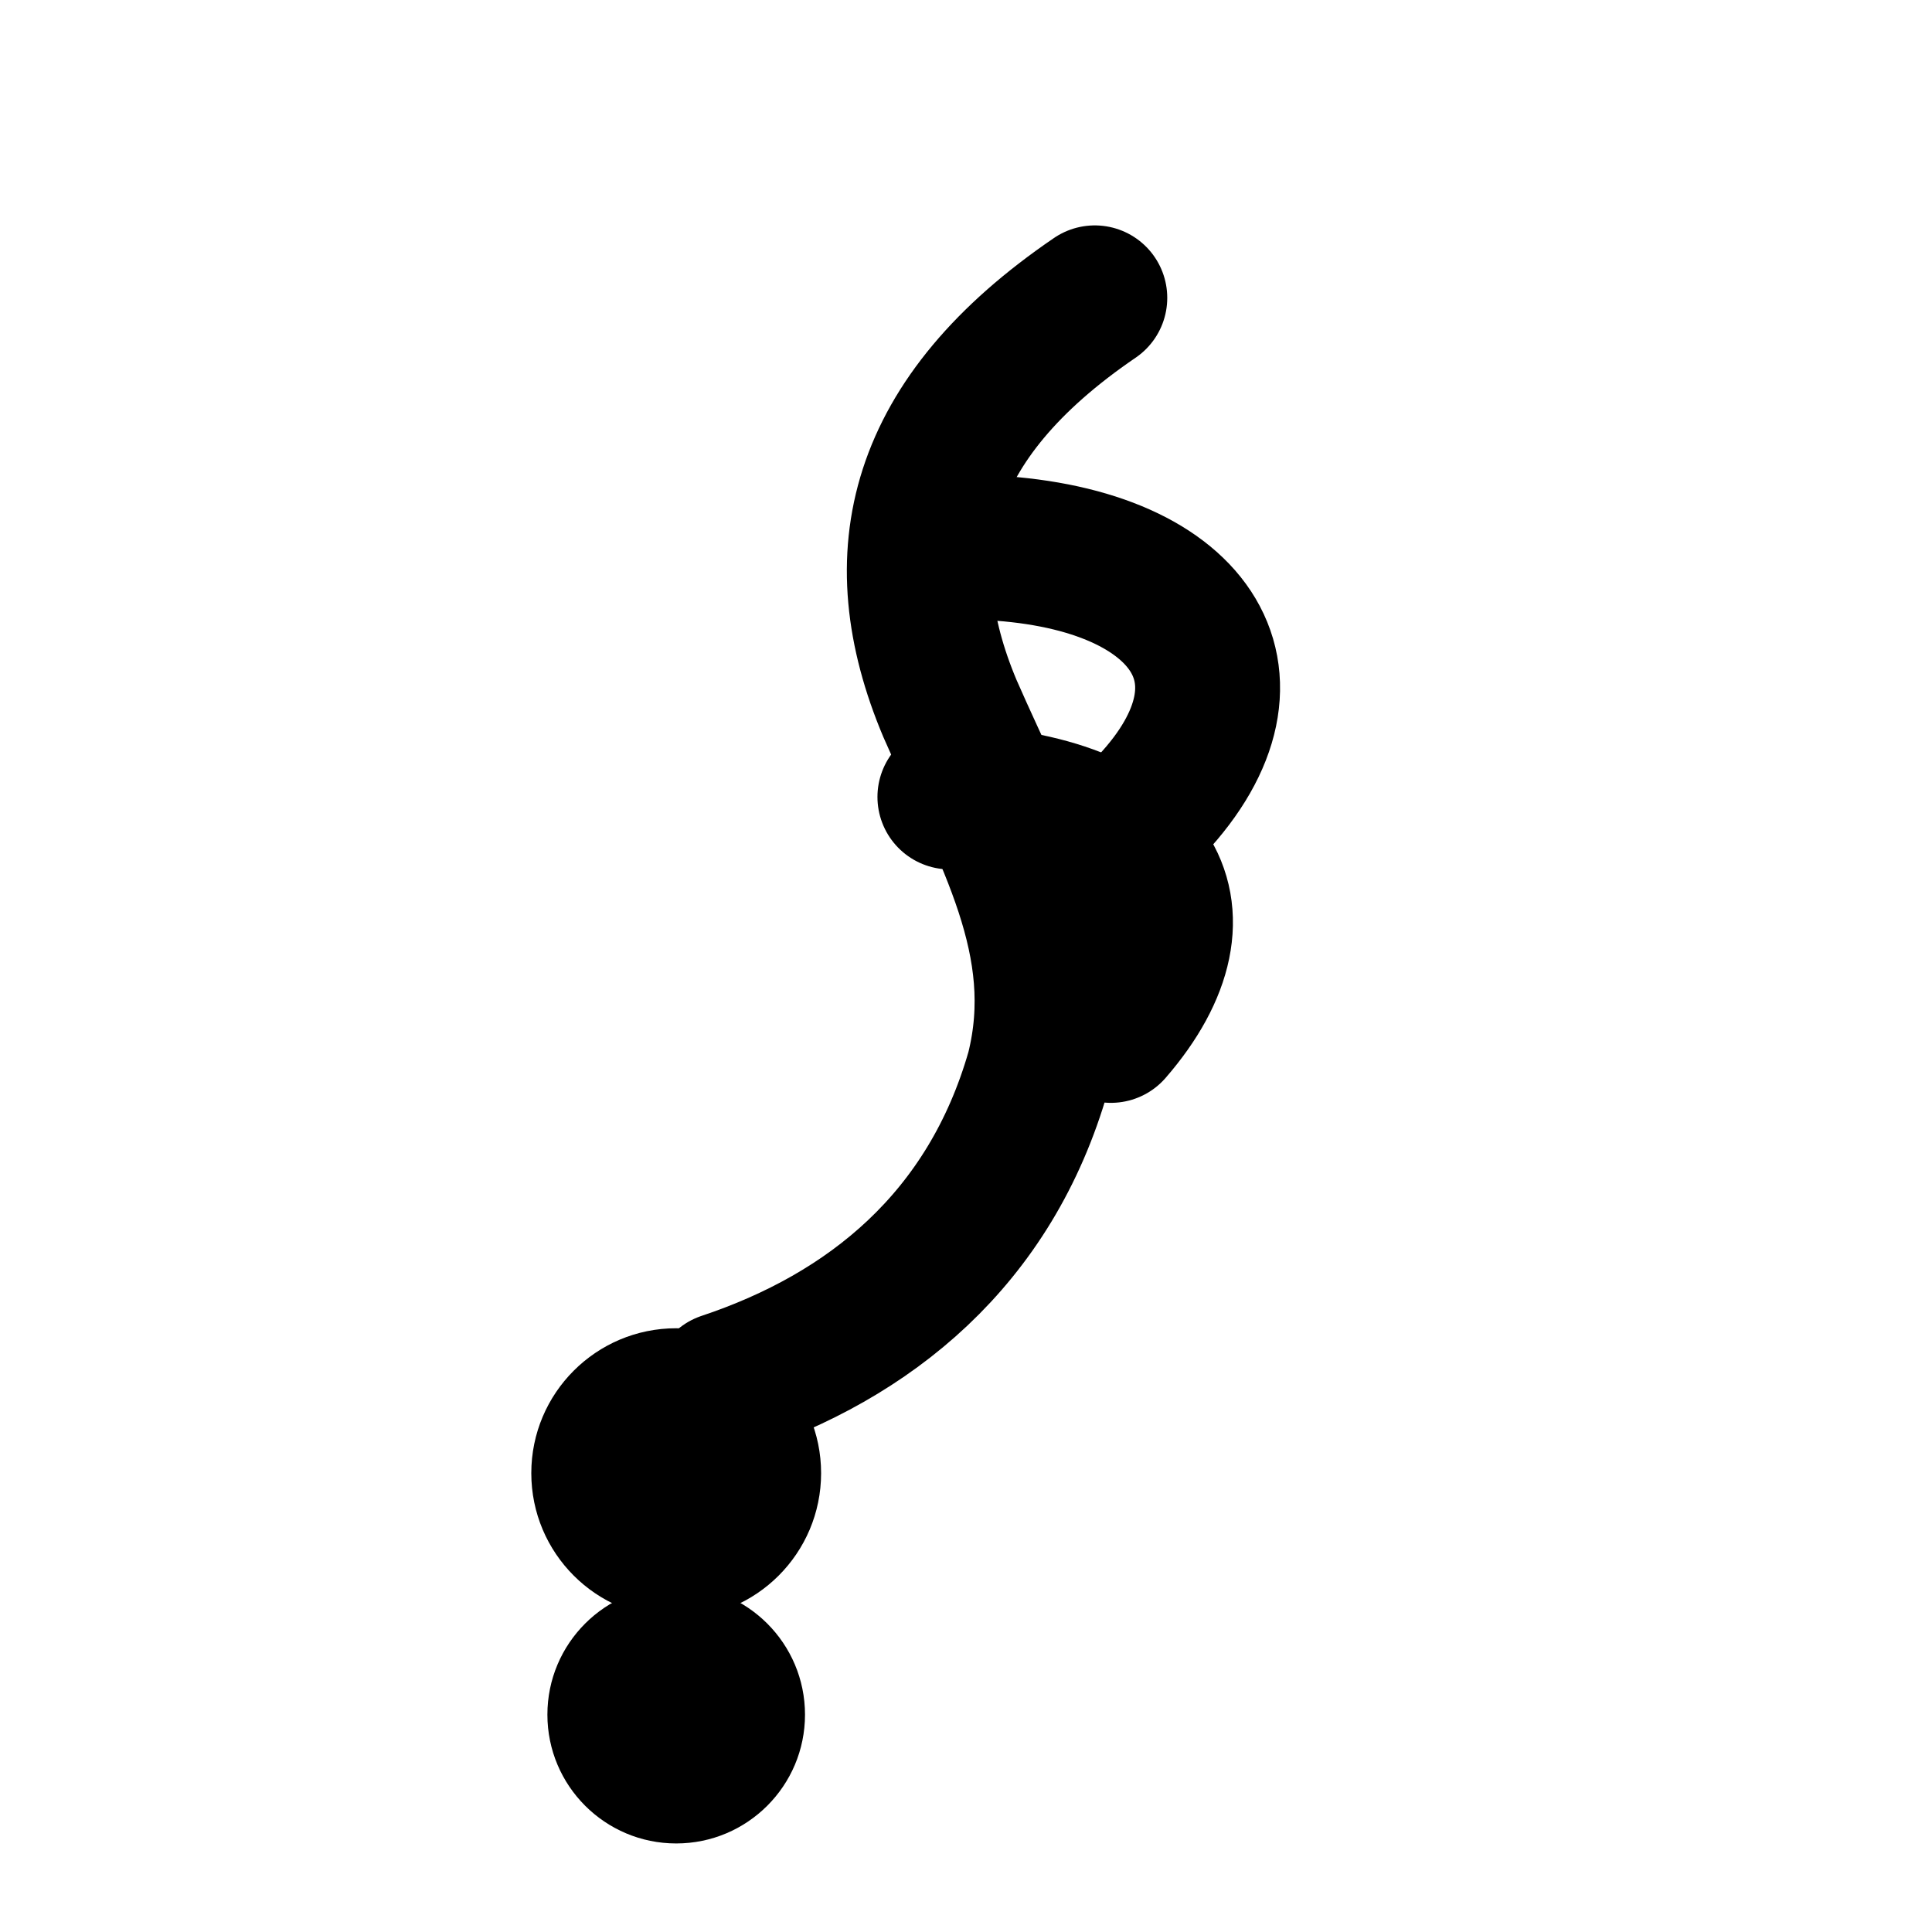
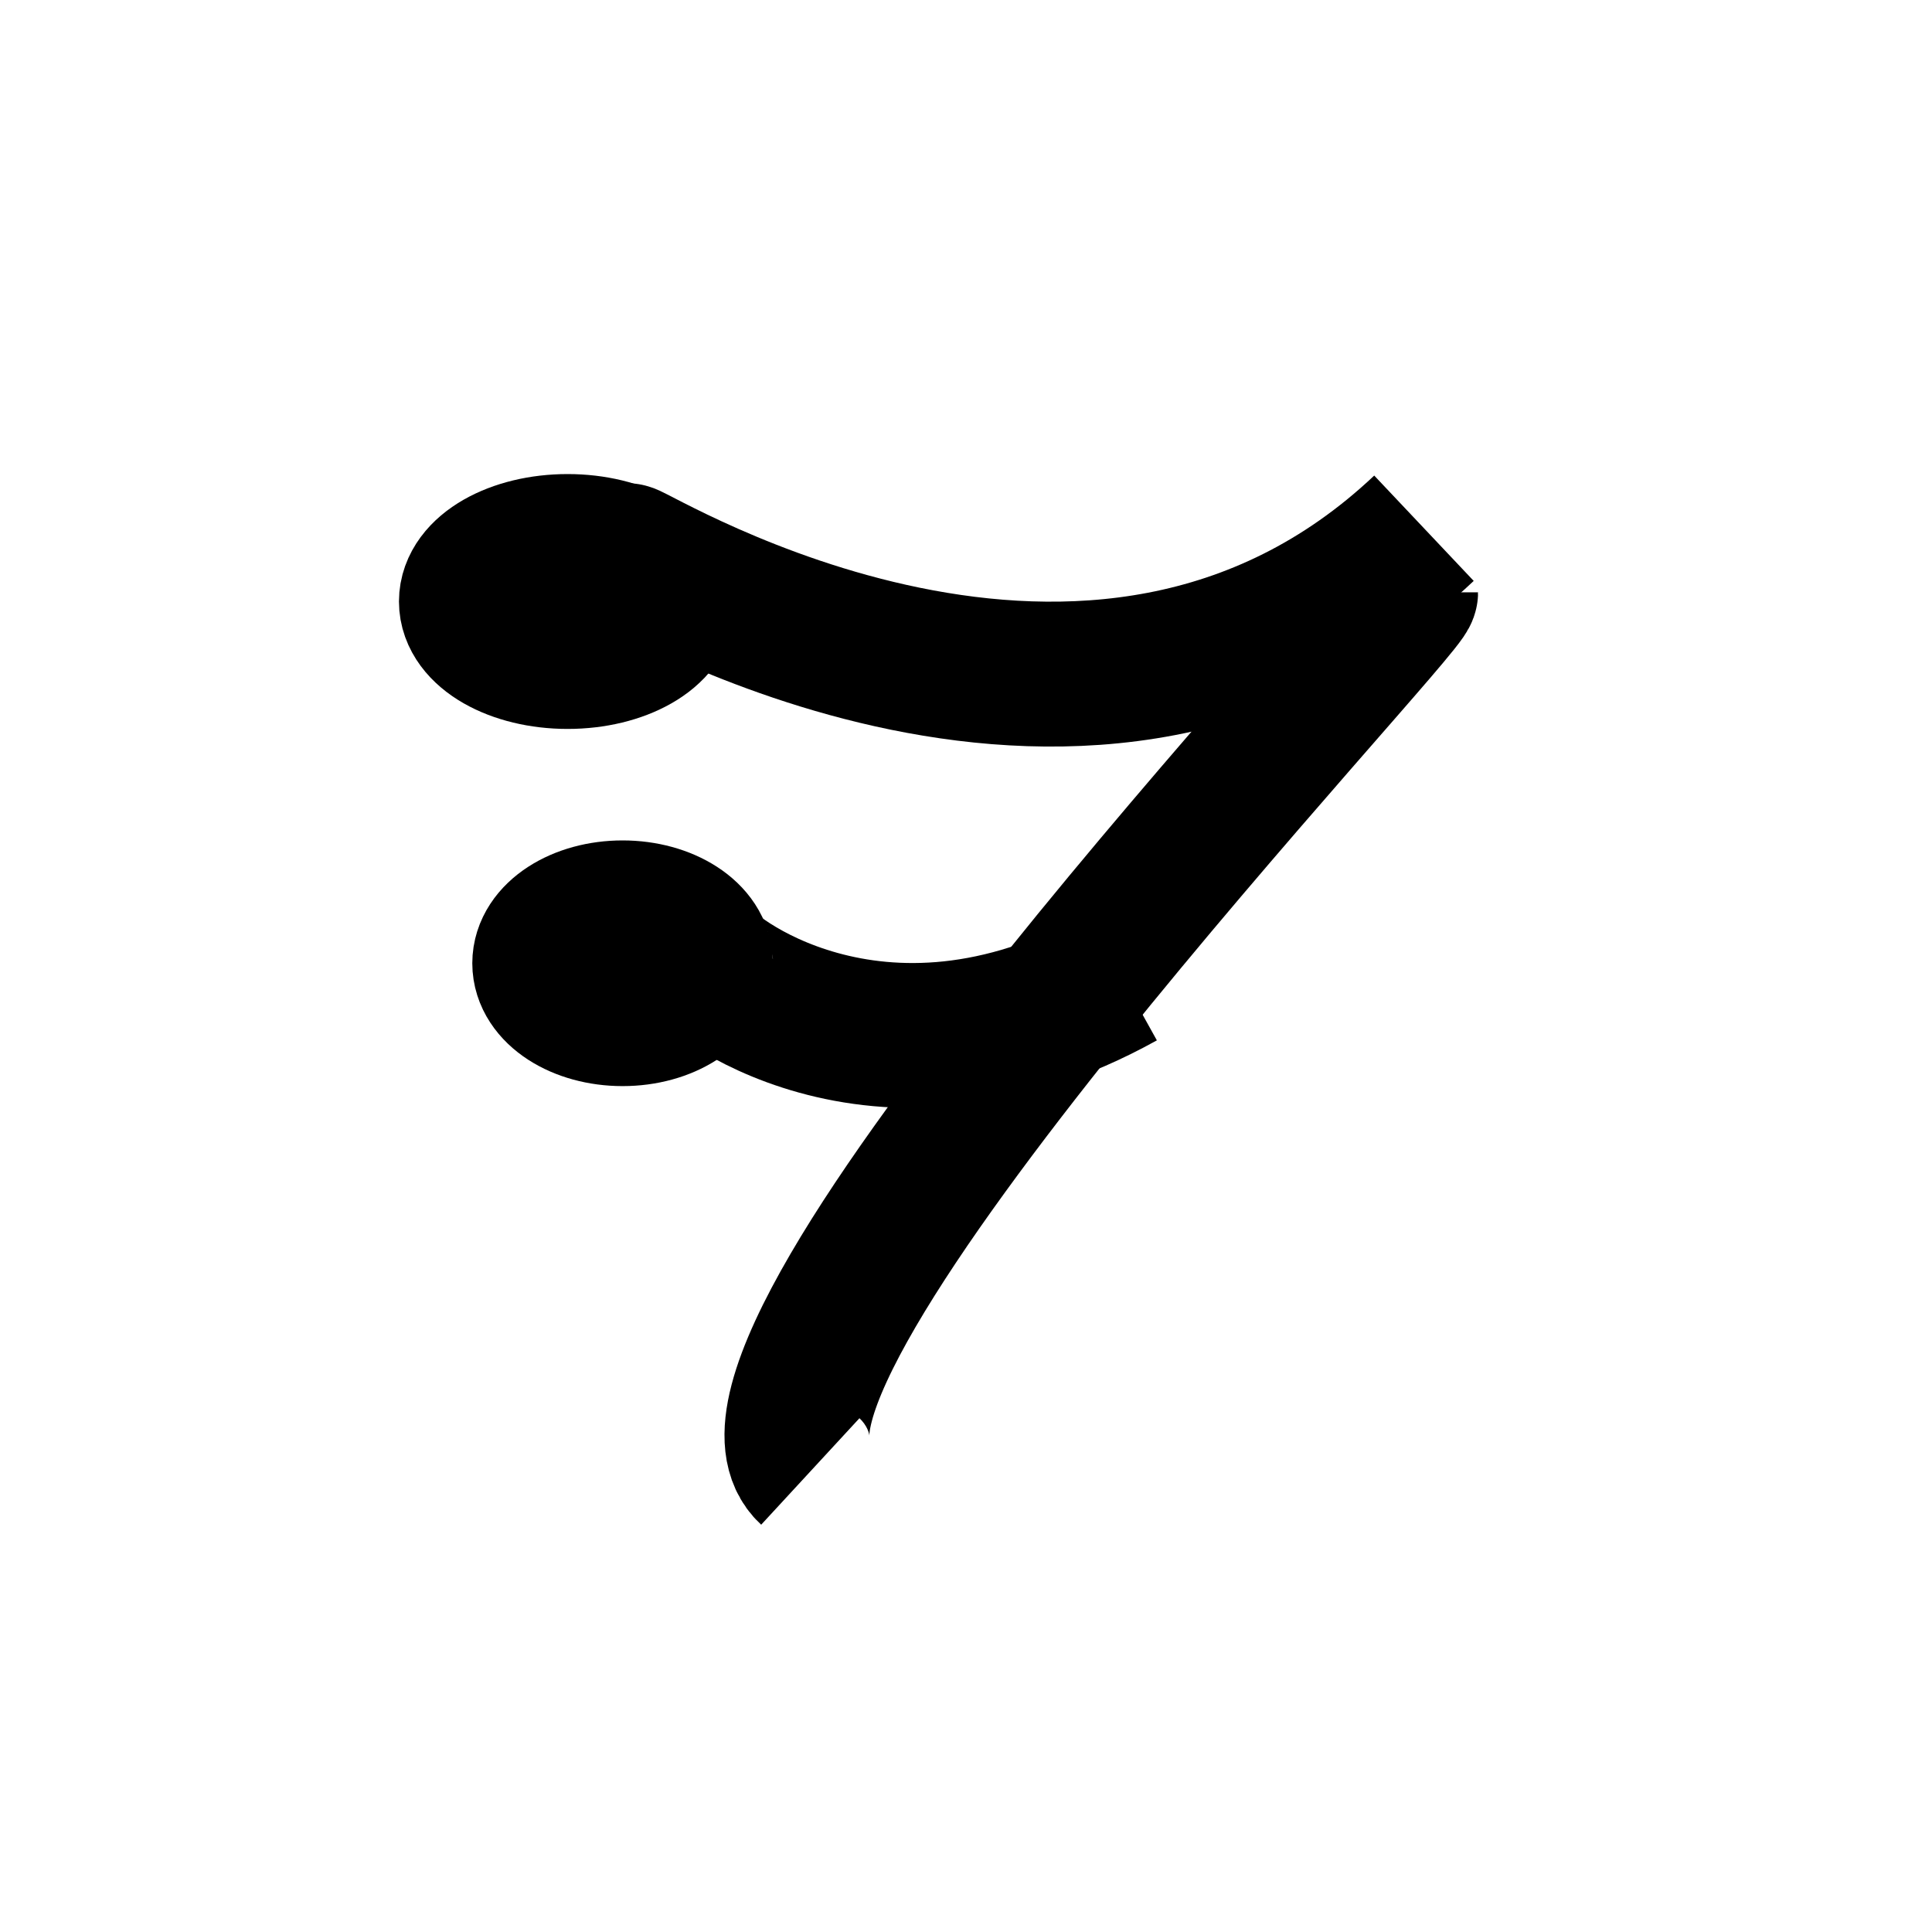
- <svg xmlns="http://www.w3.org/2000/svg" viewBox="0 0 24 24">
-   <path d="M13.6 3.7 C11.4 5.2 11 6.9 11.8 8.8 C12.5 10.4 13.3 11.7 12.9 13.3 C12.3 15.4 10.8 16.6 9 17.2" fill="none" stroke="currentColor" stroke-width="1.8" stroke-linecap="round" />
-   <path d="M12.2 6.8 C14.8 6.9 15.8 8.4 14.3 10" fill="none" stroke="currentColor" stroke-width="1.8" stroke-linecap="round" />
-   <path d="M11.8 9.9 C14.3 10 15.1 11.3 13.8 12.8" fill="none" stroke="currentColor" stroke-width="1.8" stroke-linecap="round" />
-   <circle cx="8.4" cy="18.3" r="1.8" fill="currentColor" />
-   <circle cx="8.4" cy="21.3" r="1.6" fill="currentColor" />
+ <svg xmlns="http://www.w3.org/2000/svg" width="24" height="24">
+   <g>
+     <ellipse ry="0.683" rx="1.195" id="svg_6" cy="7.472" cx="7.051" stroke-width="1.8" stroke="currentColor" fill="none" />
+     <ellipse ry="0.626" rx="0.967" id="svg_7" cy="11.966" cx="7.734" stroke-width="1.8" stroke="currentColor" fill="none" />
+     <path id="svg_11" d="m7.791,6.903c0.114,0 5.802,3.527 9.898,-0.341" opacity="NaN" stroke-width="1.8" stroke="currentColor" fill="none" />
+     <path id="svg_15" d="m-103.163,-82.09l6.089,0.036l-6.089,-0.036z" opacity="NaN" stroke-width="1.8" stroke="currentColor" fill="none" />
+     <path id="svg_16" d="m8.701,11.909c0,0.114 2.162,1.934 5.233,0.228" opacity="NaN" stroke-width="1.8" stroke="currentColor" fill="none" />
+     <path id="svg_17" d="m17.461,7.358c0,0.228 -8.874,9.556 -7.395,10.921" opacity="NaN" stroke-width="1.8" stroke="currentColor" fill="none" />
+   </g>
</svg>
